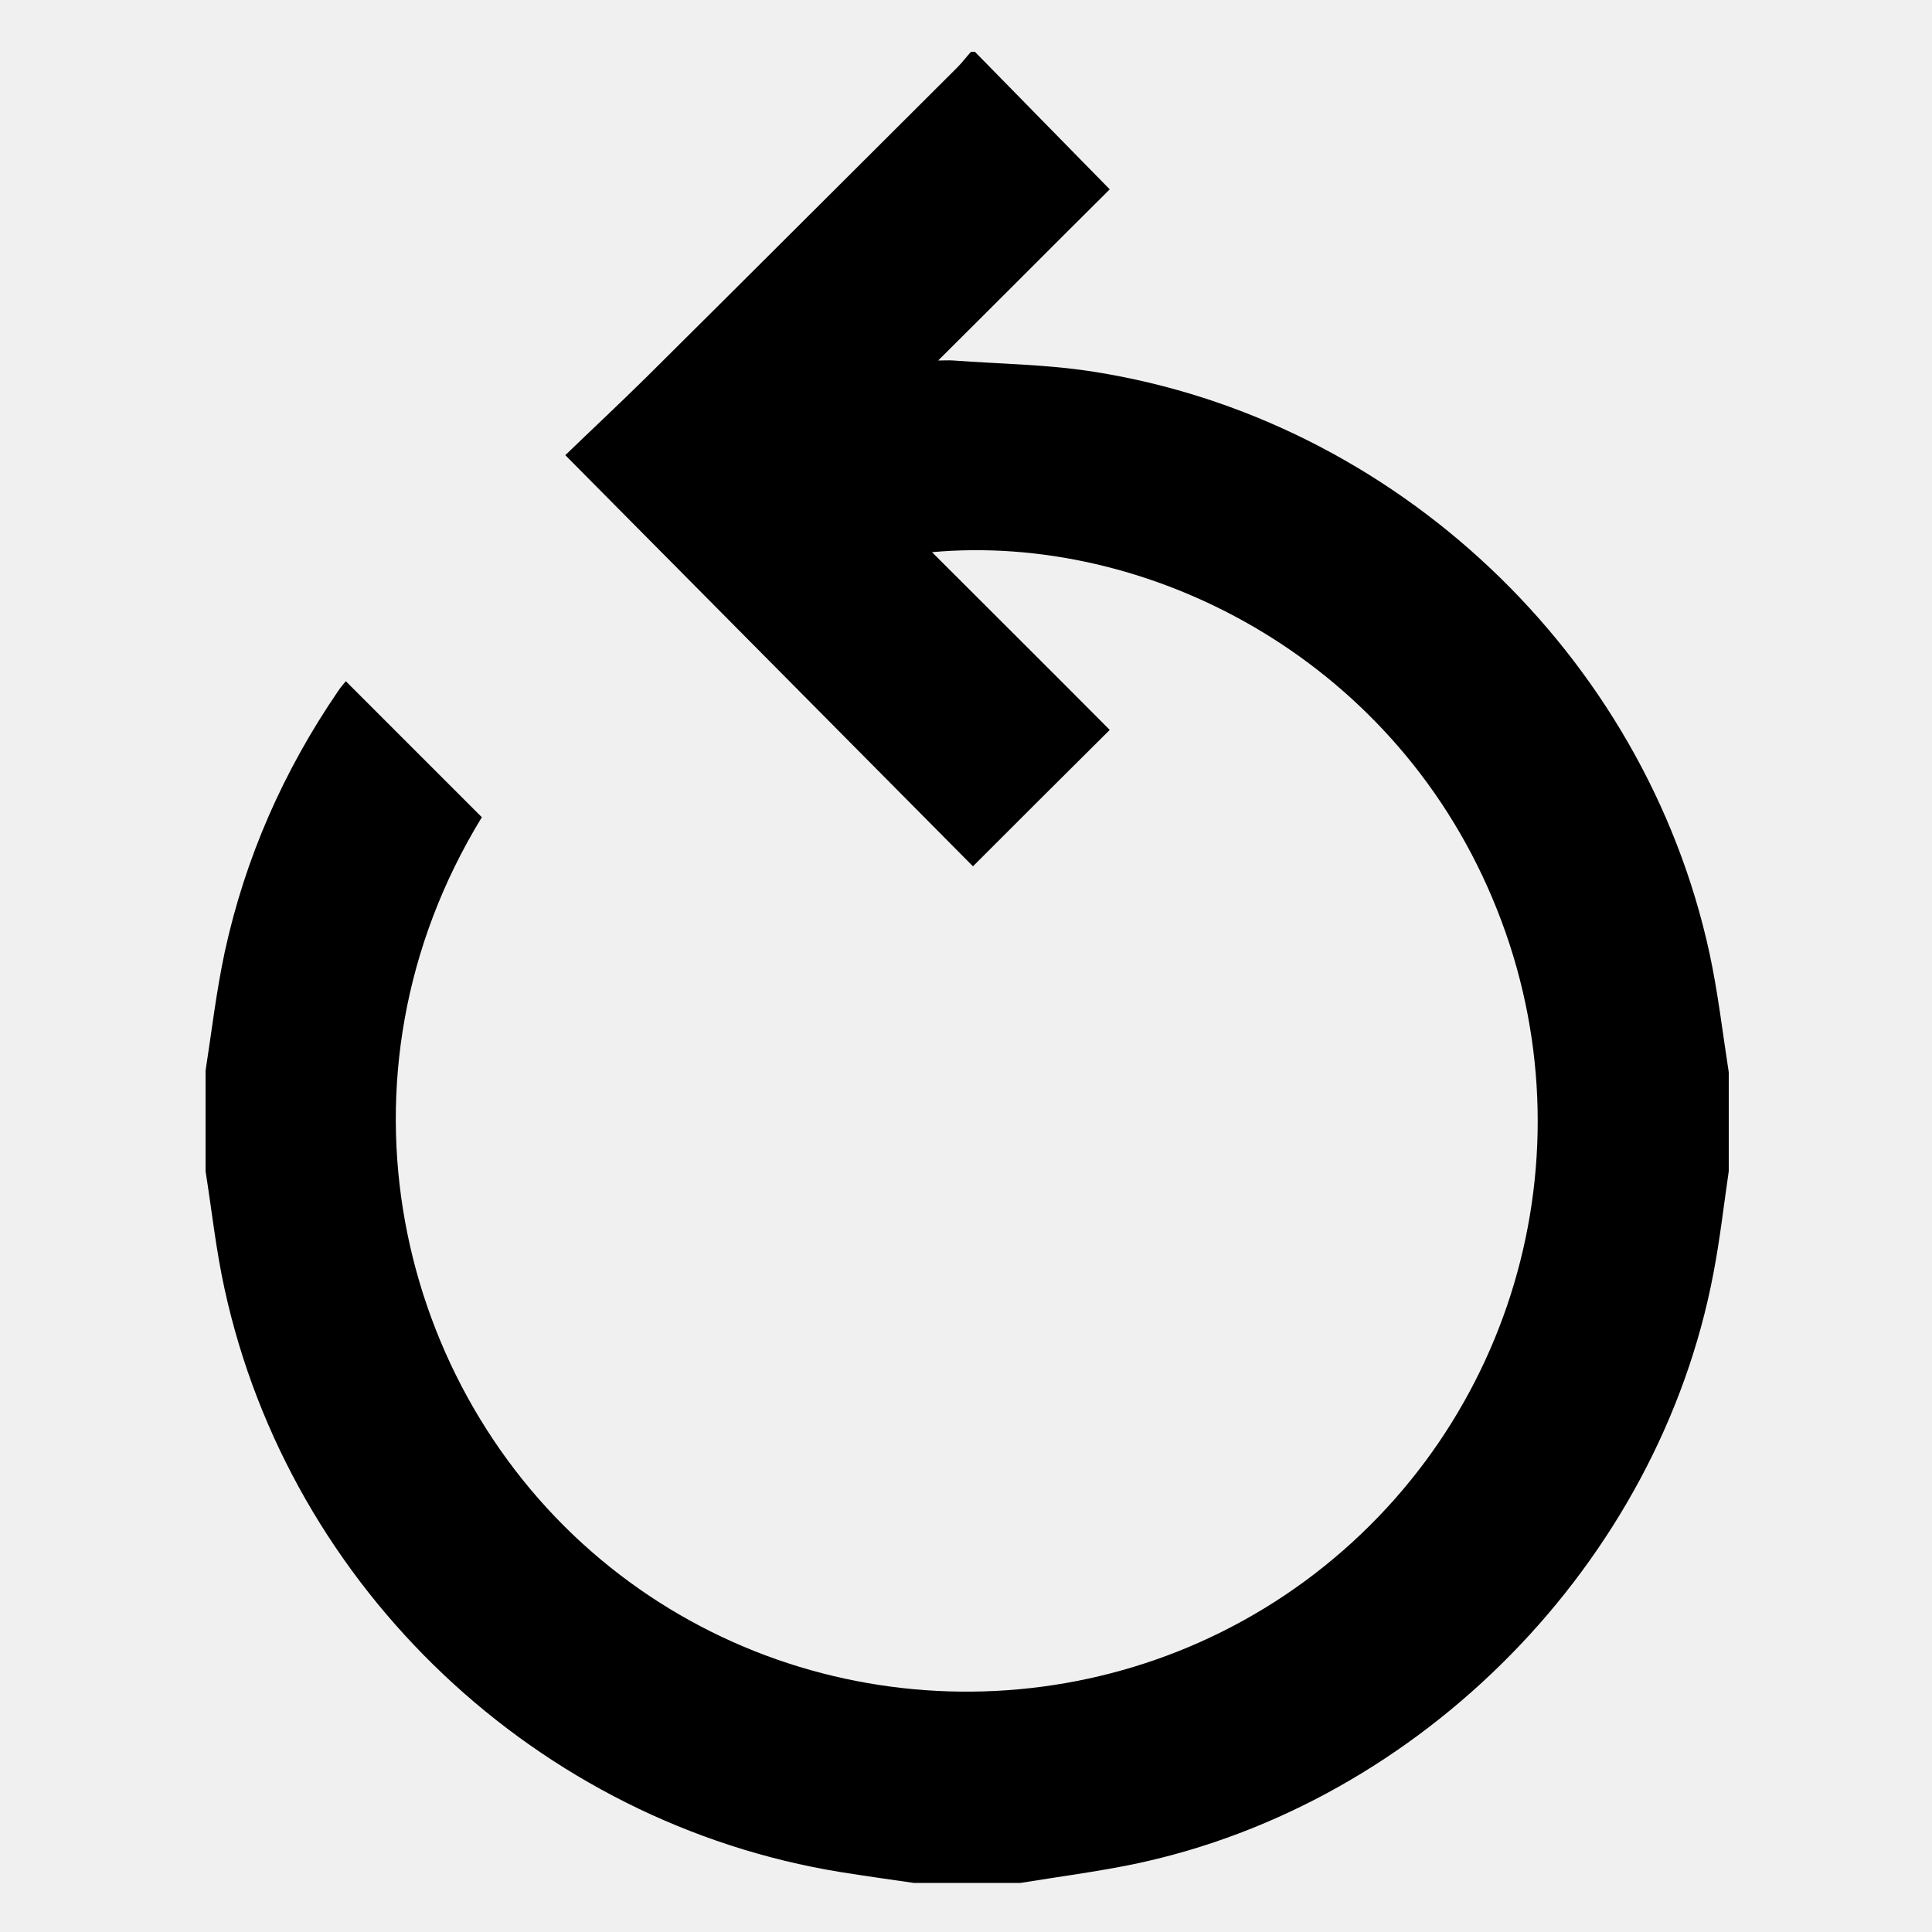
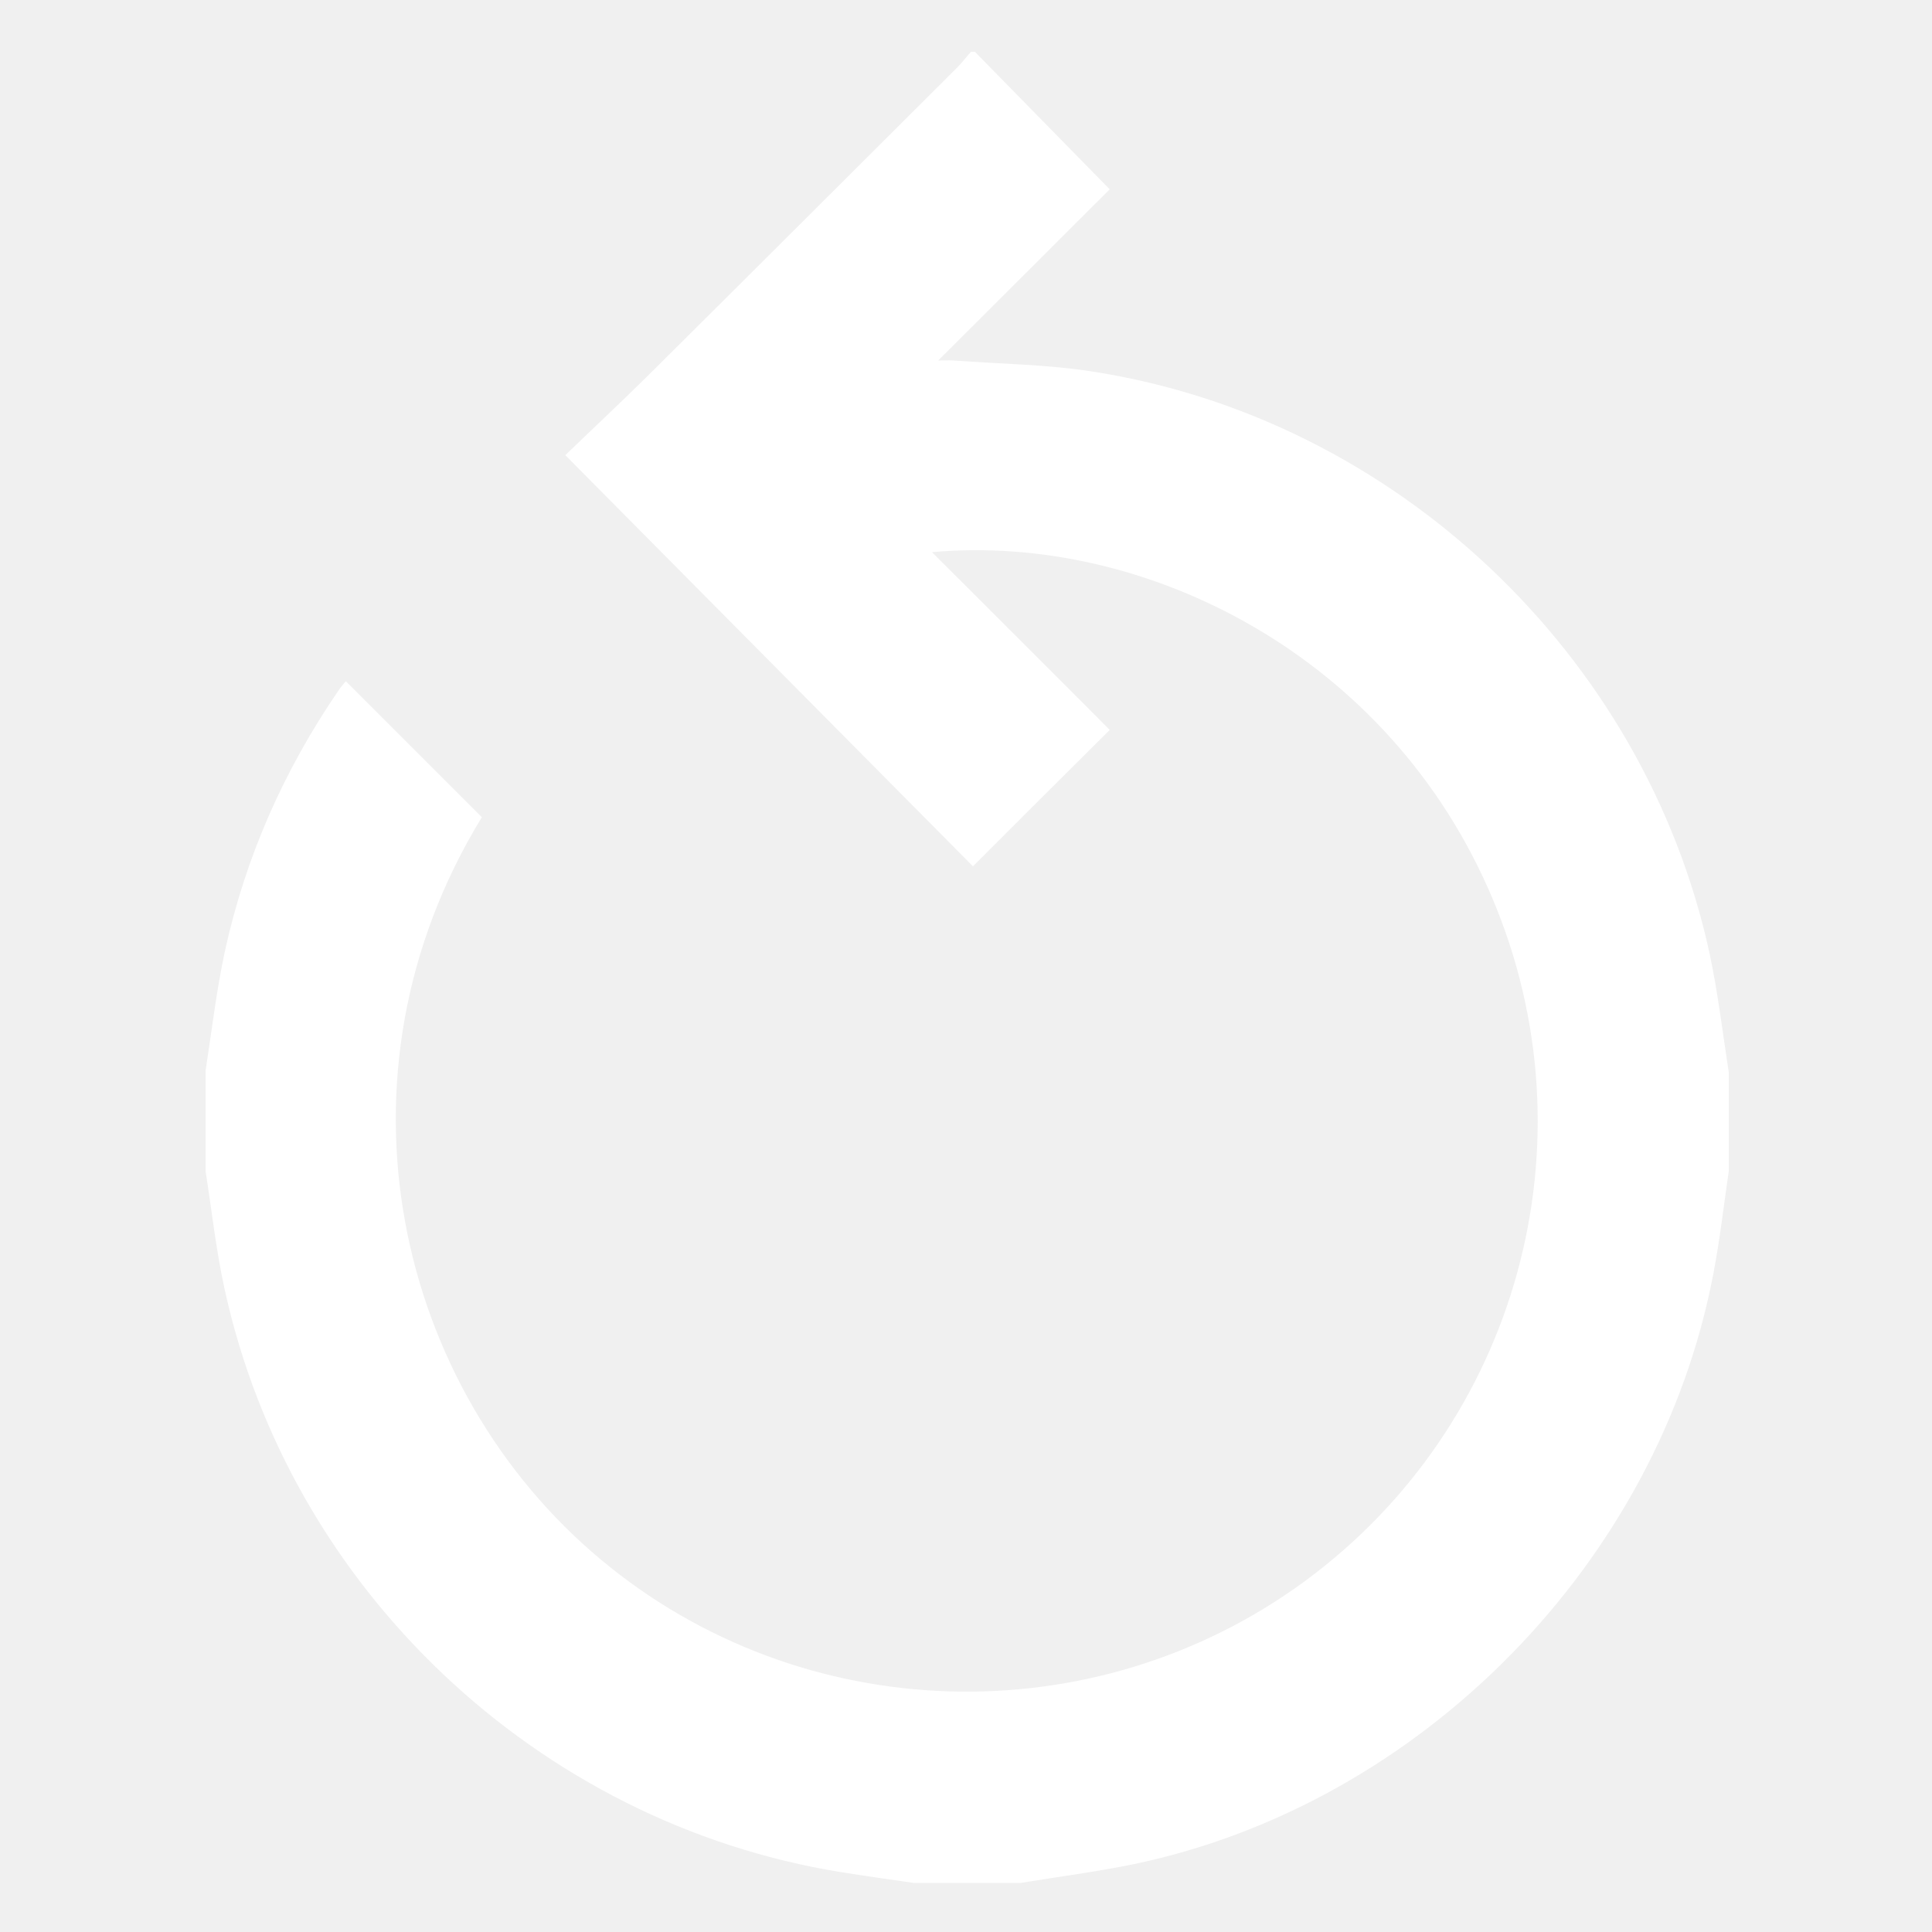
<svg xmlns="http://www.w3.org/2000/svg" version="1.1" id="Layer_1" x="0px" y="0px" viewBox="0 0 500 500" style="enable-background:new 0 0 500 500;" xml:space="preserve">
+   <style type="text/css">
+ 	.st0{fill:#FFFFFF;}
+ </style>
  <g>
-     <path d="M53.2,277.1c1.6-10.3,2.8-20.7,5-30.9c5.3-24.3,15.2-46.7,29.2-67.2c0.7-1.1,1.6-2.1,2.1-2.7   c11.8,11.8,23.5,23.5,35.2,35.2c-41,67-22.3,147.9,30.9,192.2c51.8,43.2,127.3,45.7,182.1,5.5c55.1-40.5,75.3-113.5,48.5-176.8   c-26.5-62.8-89.8-94.5-145-89.5c15.2,15.2,30.7,30.6,46,46c-12.6,12.5-24,23.9-35.4,35.3c-34.8-35.1-69.7-70.3-105.5-106.4   c6.3-6.1,13.7-13,20.9-20.1c26.9-26.7,53.7-53.5,80.6-80.3c1.2-1.2,2.3-2.7,3.5-4c0.3,0,0.7,0,1,0c11.4,11.6,22.8,23.3,34.9,35.6   c-14.9,14.8-29.4,29.4-44.4,44.3c1.5,0,2.7-0.1,4,0c12.1,0.9,24.3,1,36.2,2.9c78,12.2,142.6,73.2,159.4,150.4   c2.2,10.2,3.4,20.6,5,30.9c0,8.5,0,17.1,0,25.6c-1.3,8.9-2.3,17.8-4,26.6c-14.2,74.6-75.5,137.1-149.8,152.7   c-9.7,2-19.7,3.3-29.5,4.9c-9.2,0-18.4,0-27.6,0c-6.3-0.9-12.6-1.8-18.9-2.8c-78.4-12.7-142.6-73.3-159.5-151   c-2.2-10-3.3-20.3-4.9-30.4C53.2,294.1,53.2,285.6,53.2,277.1z" />
+     <path class="st0" d="M53.2,277.1c1.6-10.3,2.8-20.7,5-30.9c5.3-24.3,15.2-46.7,29.2-67.2c0.7-1.1,1.6-2.1,2.1-2.7   c11.8,11.8,23.5,23.5,35.2,35.2c-41,67-22.3,147.9,30.9,192.2c51.8,43.2,127.3,45.7,182.1,5.5c55.1-40.5,75.3-113.5,48.5-176.8   c-26.5-62.8-89.8-94.5-145-89.5c15.2,15.2,30.7,30.6,46,46c-12.6,12.5-24,23.9-35.4,35.3c-34.8-35.1-69.7-70.3-105.5-106.4   c6.3-6.1,13.7-13,20.9-20.1c26.9-26.7,53.7-53.5,80.6-80.3c1.2-1.2,2.3-2.7,3.5-4c0.3,0,0.7,0,1,0C263.7,25,275.1,36.7,287.2,49   c-14.9,14.8-29.4,29.4-44.4,44.3c1.5,0,2.7-0.1,4,0c12.1,0.9,24.3,1,36.2,2.9c78,12.2,142.6,73.2,159.4,150.4   c2.2,10.2,3.4,20.6,5,30.9c0,8.5,0,17.1,0,25.6c-1.3,8.9-2.3,17.8-4,26.6c-14.2,74.6-75.5,137.1-149.8,152.7   c-9.7,2-19.7,3.3-29.5,4.9c-9.2,0-18.4,0-27.6,0c-6.3-0.9-12.6-1.8-18.9-2.8c-78.4-12.7-142.6-73.3-159.5-151   c-2.2-10-3.3-20.3-4.9-30.4C53.2,294.1,53.2,285.6,53.2,277.1z" />
  </g>
</svg>
